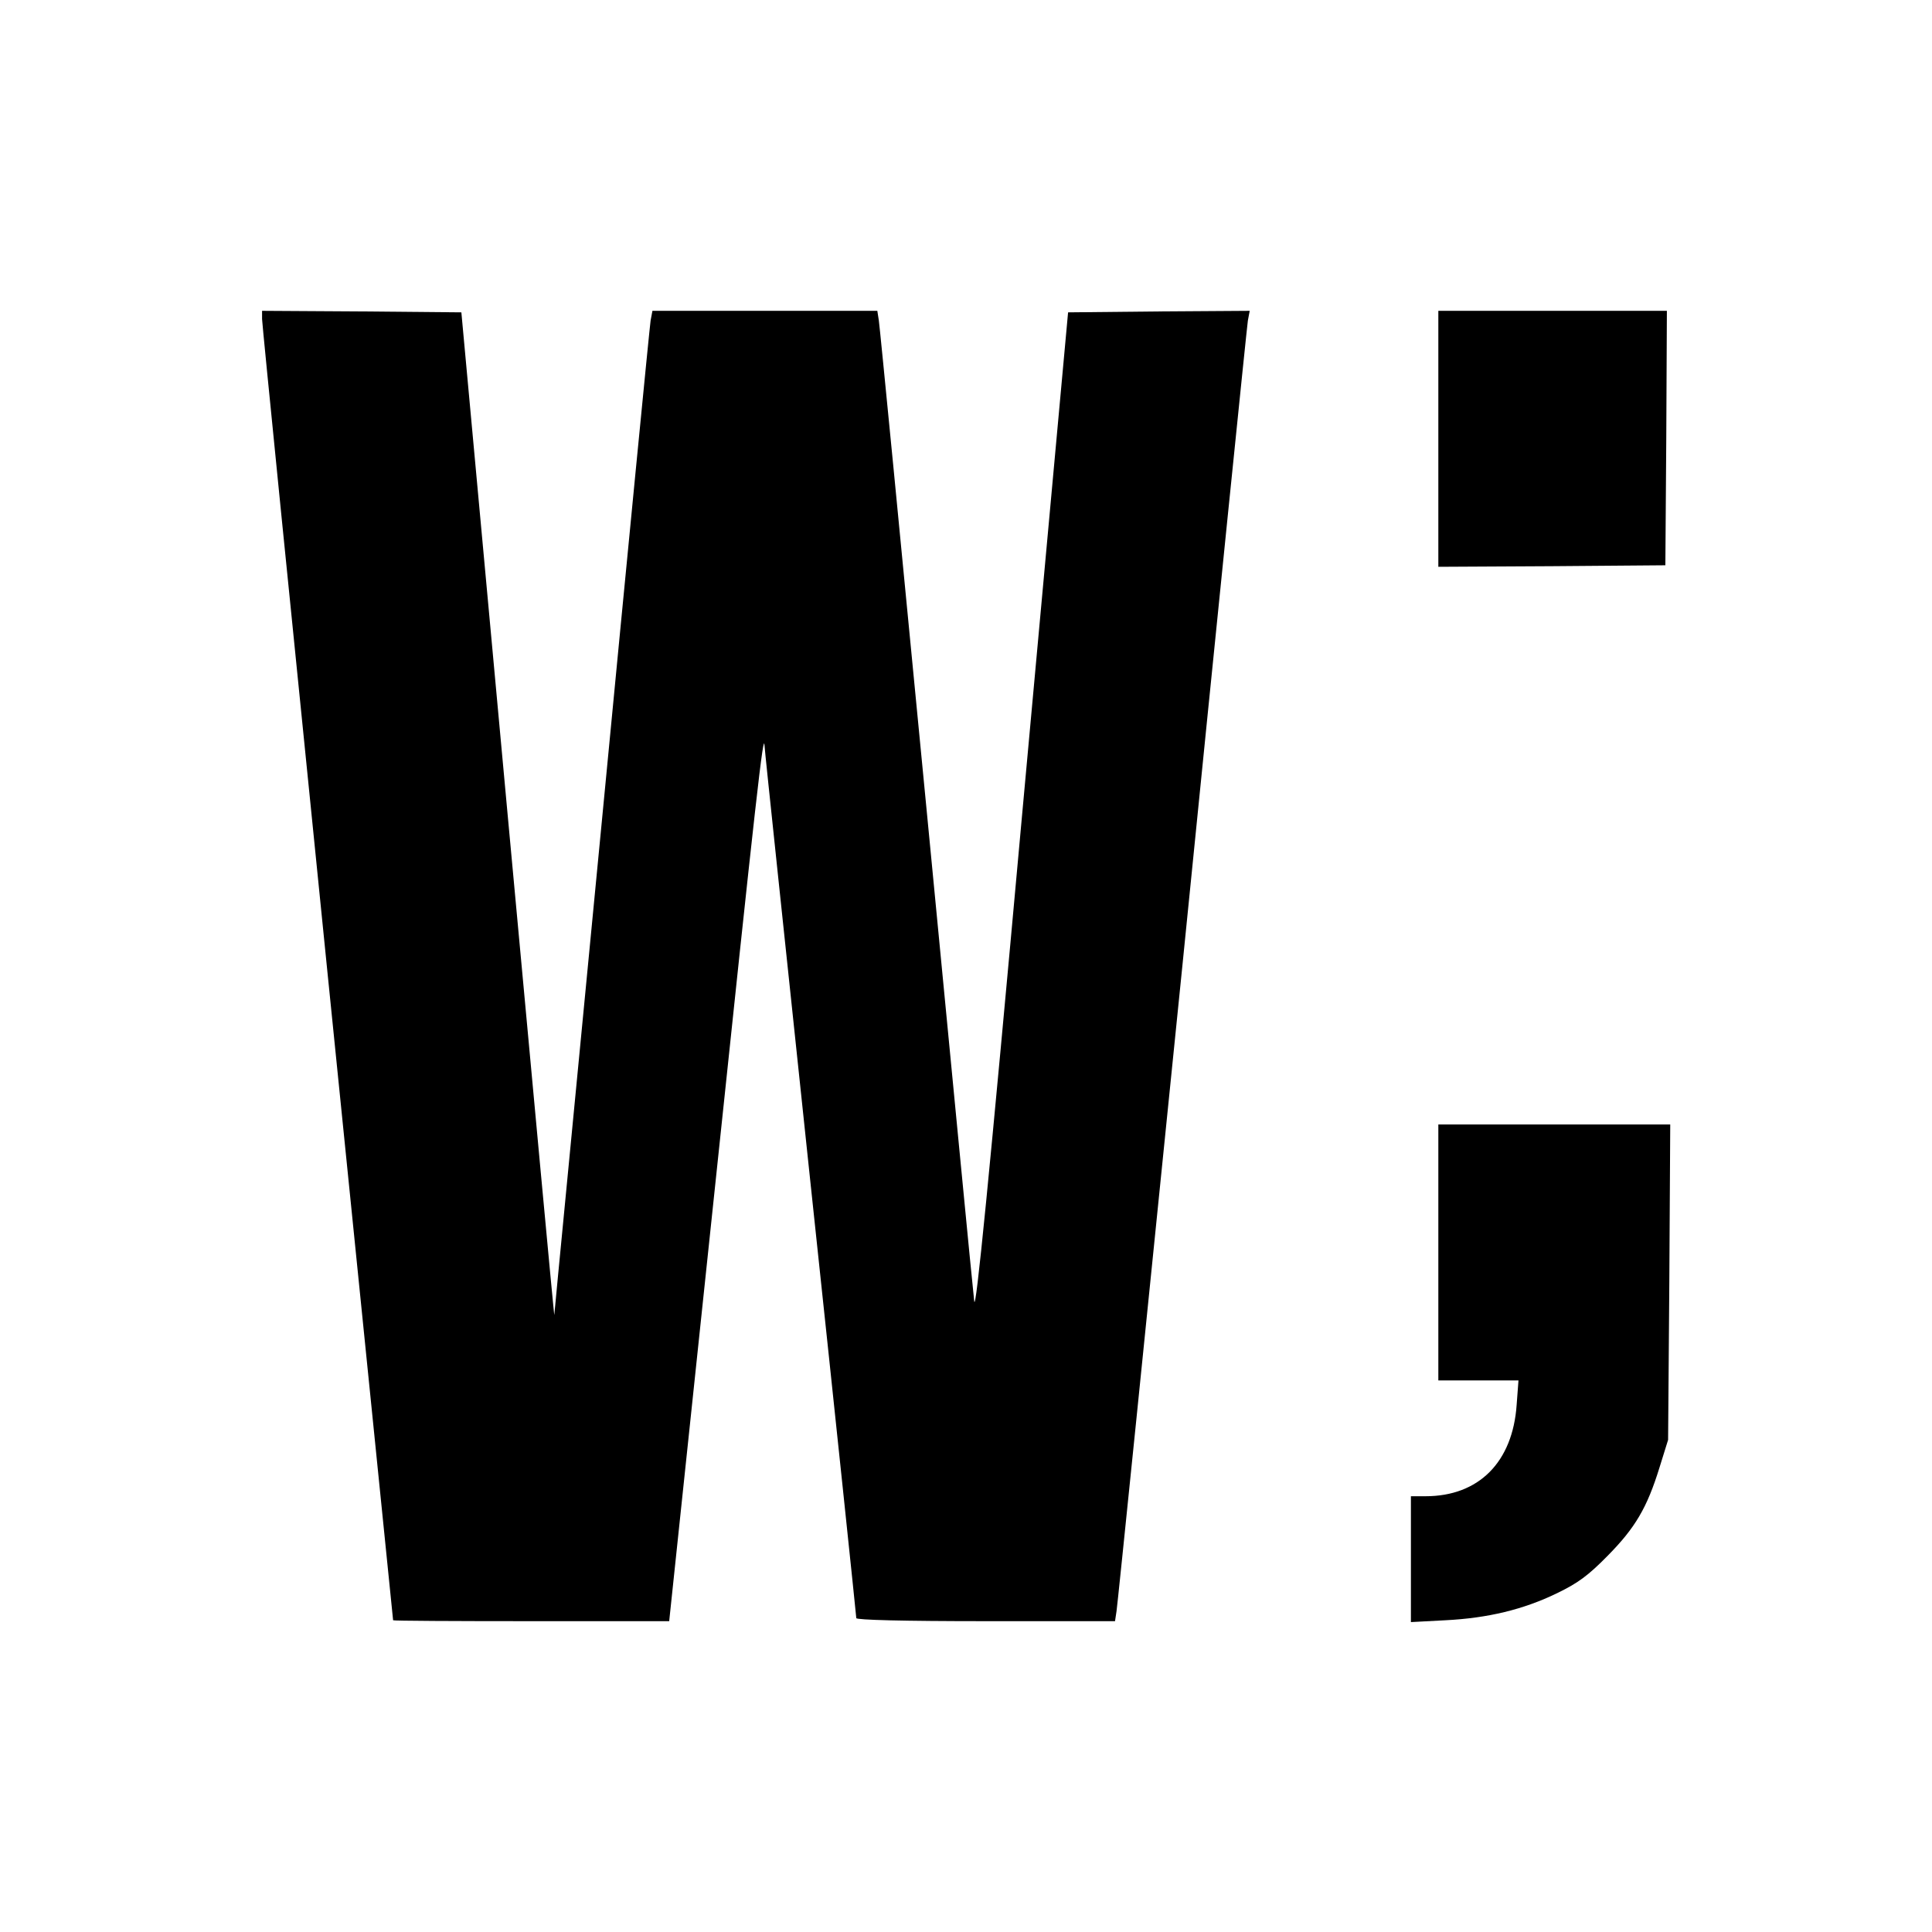
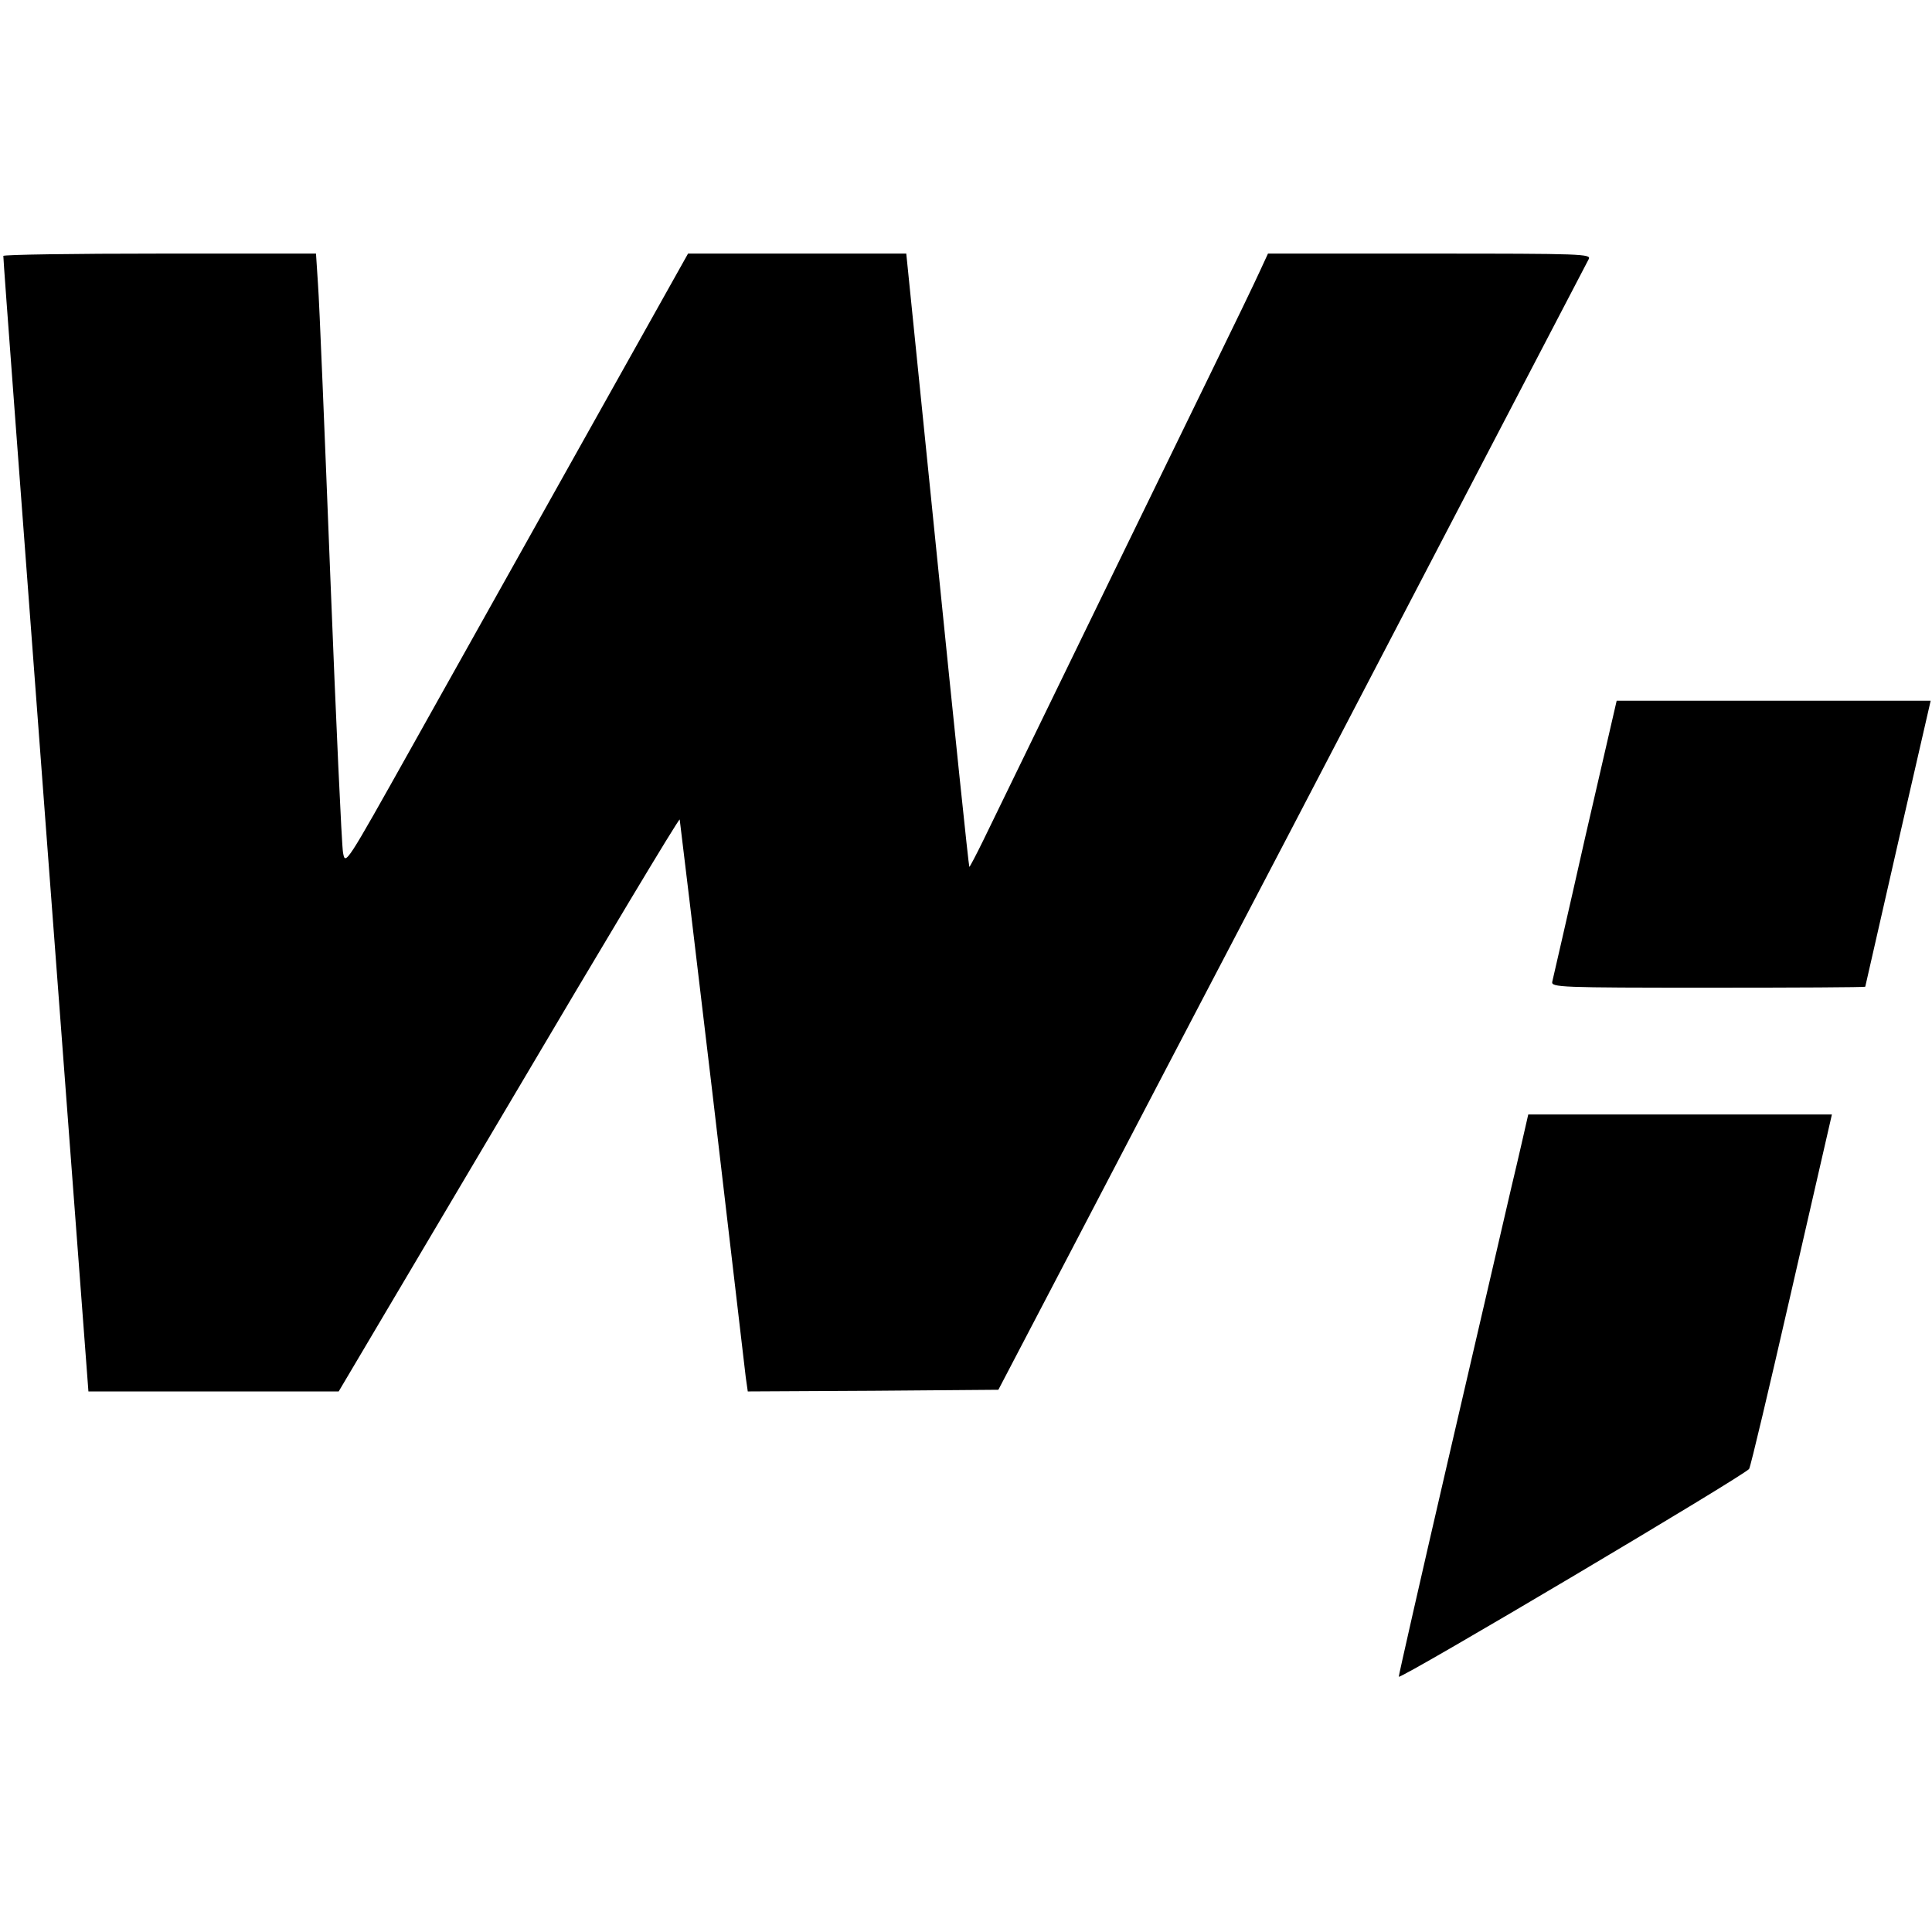
- <svg xmlns="http://www.w3.org/2000/svg" version="1.0" width="634pt" height="634pt" viewBox="0 0 634 634" preserveAspectRatio="xMidYMid meet">
-   <g transform="translate(0,634) scale(0.1,-0.1)" fill="#000000" stroke="none">
-     <path d="M860 5293 c0 -16 97 -982 215 -2148 118 -1165 215 -2121 215 -2122 0 -2 204 -3 453 -3 l453 0 148 1403 c138 1313 162 1526 165 1469 0 -12 69 -659 151 -1437 83 -779 150 -1420 150 -1425 0 -6 152 -10 425 -10 l424 0 5 33 c3 17 100 970 216 2117 115 1147 212 2100 215 2118 l6 32 -298 -2 -298 -3 -151 -1650 c-110 -1214 -152 -1635 -157 -1595 -4 30 -74 759 -157 1620 -83 861 -153 1580 -156 1598 l-5 32 -369 0 -369 0 -6 -32 c-3 -18 -75 -757 -160 -1643 -85 -885 -156 -1614 -156 -1620 -1 -5 -69 733 -153 1640 l-152 1650 -327 3 -327 2 0 -27z" />
-     <path d="M4720 4900 l0 -420 373 2 372 3 3 418 2 417 -375 0 -375 0 0 -420z" />
-     <path d="M4720 2230 l0 -420 131 0 132 0 -6 -80 c-13 -188 -124 -300 -299 -300 l-48 0 0 -206 0 -207 113 6 c139 7 256 35 367 89 68 33 101 57 165 122 91 92 130 158 171 291 l28 90 4 518 3 517 -380 0 -381 0 0 -420z" />
+ <svg xmlns="http://www.w3.org/2000/svg" version="1.0" width="579pt" height="579pt" viewBox="0 0 579 579" preserveAspectRatio="xMidYMid meet">
+   <g transform="translate(0,579) scale(0.1,-0.1)" fill="#000000" stroke="none">
+     <path d="M10 5023 c-1 -5 57 -772 127 -1705 l128 -1698 375 0 375 0 510 861 c280 474 510 858 512 853 1 -5 45 -373 98 -819 52 -445 97 -829 100 -853 l6 -42 376 2 375 3 217 415 c119 228 414 793 656 1255 374 718 866 1660 896 1718 9 16 -17 17 -476 17 l-485 0 -24 -52 c-13 -29 -81 -170 -151 -313 -102 -209 -440 -903 -678 -1393 -22 -45 -41 -81 -42 -80 -2 2 -45 416 -96 921 l-93 917 -327 0 -327 0 -312 -557 c-172 -307 -403 -720 -514 -918 -201 -359 -201 -359 -208 -320 -4 22 -21 393 -38 825 -17 432 -33 827 -37 878 l-6 92 -468 0 c-258 0 -469 -3 -469 -7z" />
+     <path d="M4750 3278 c-51 -227 -96 -421 -98 -430 -4 -17 23 -18 467 -18 259 0 471 1 471 3 0 1 44 194 98 430 l98 427 -471 0 -470 0 -95 -412z" />
+     <path d="M4575 2428 c-3 -13 -23 -102 -46 -198 -22 -96 -108 -465 -190 -819 -82 -354 -148 -645 -147 -646 8 -7 1044 608 1050 623 5 9 60 242 123 517 63 275 117 510 120 523 l5 22 -455 0 -455 0 -5 -22z" />
  </g>
</svg>
